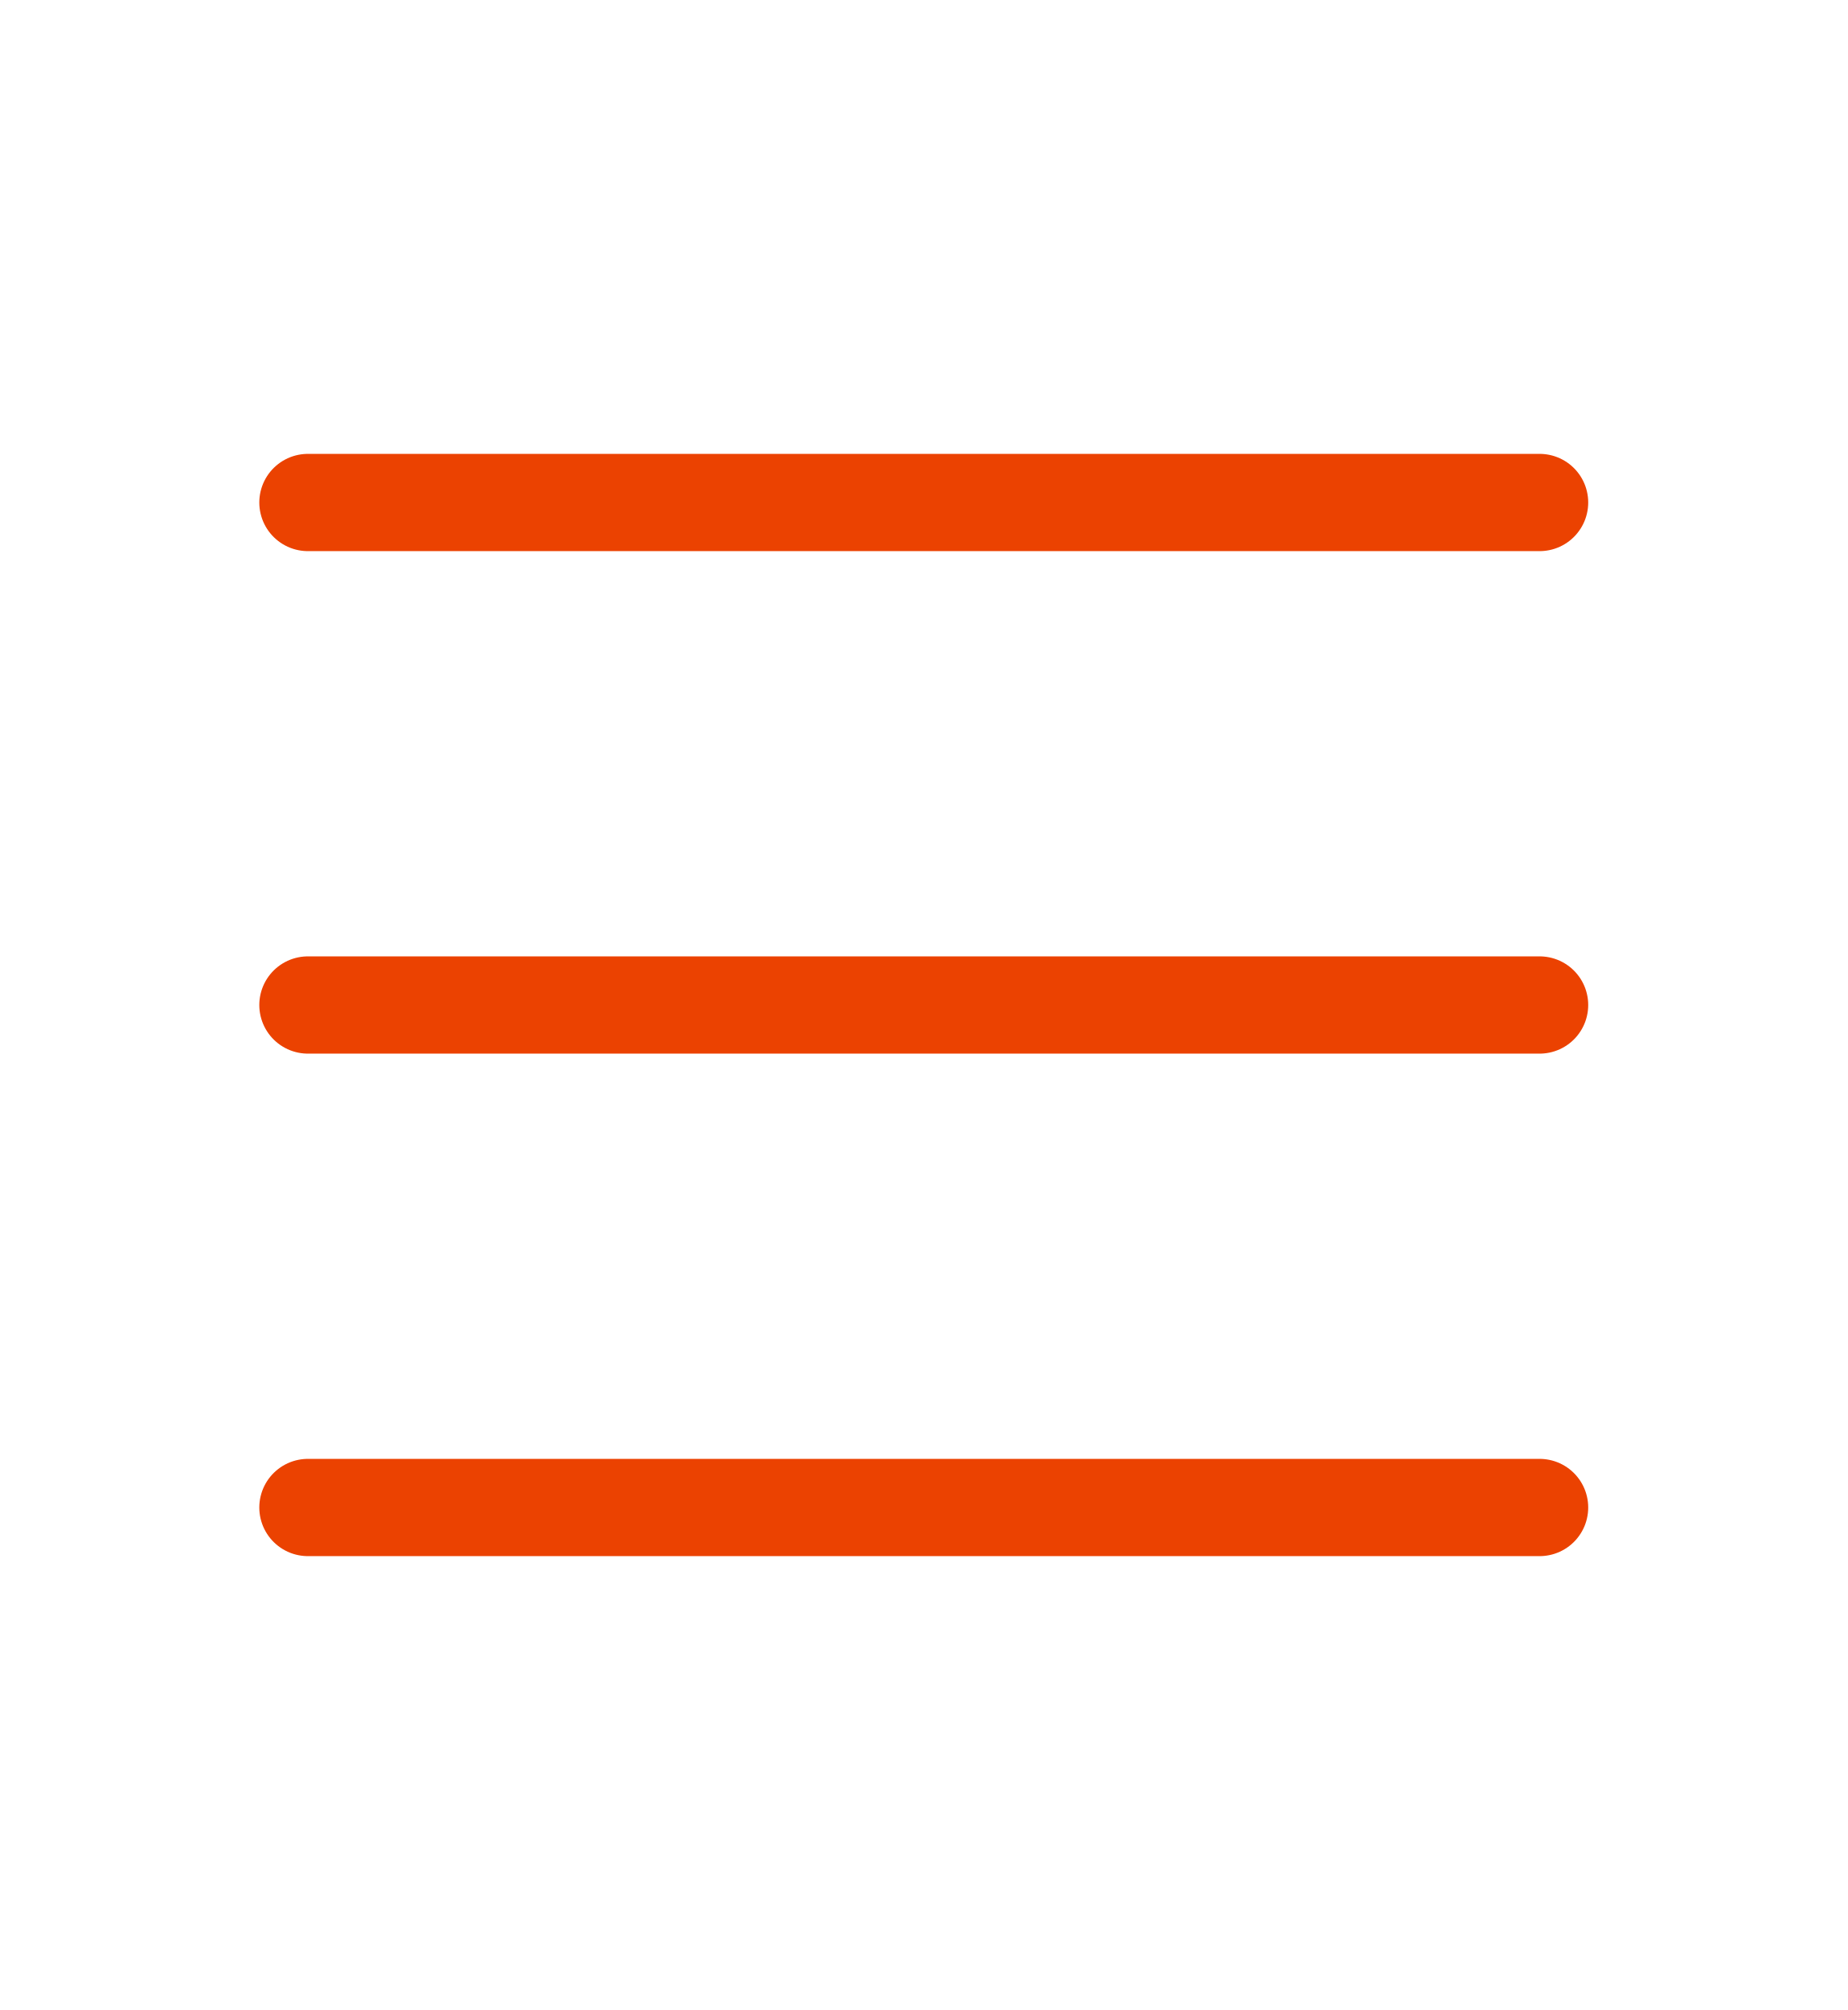
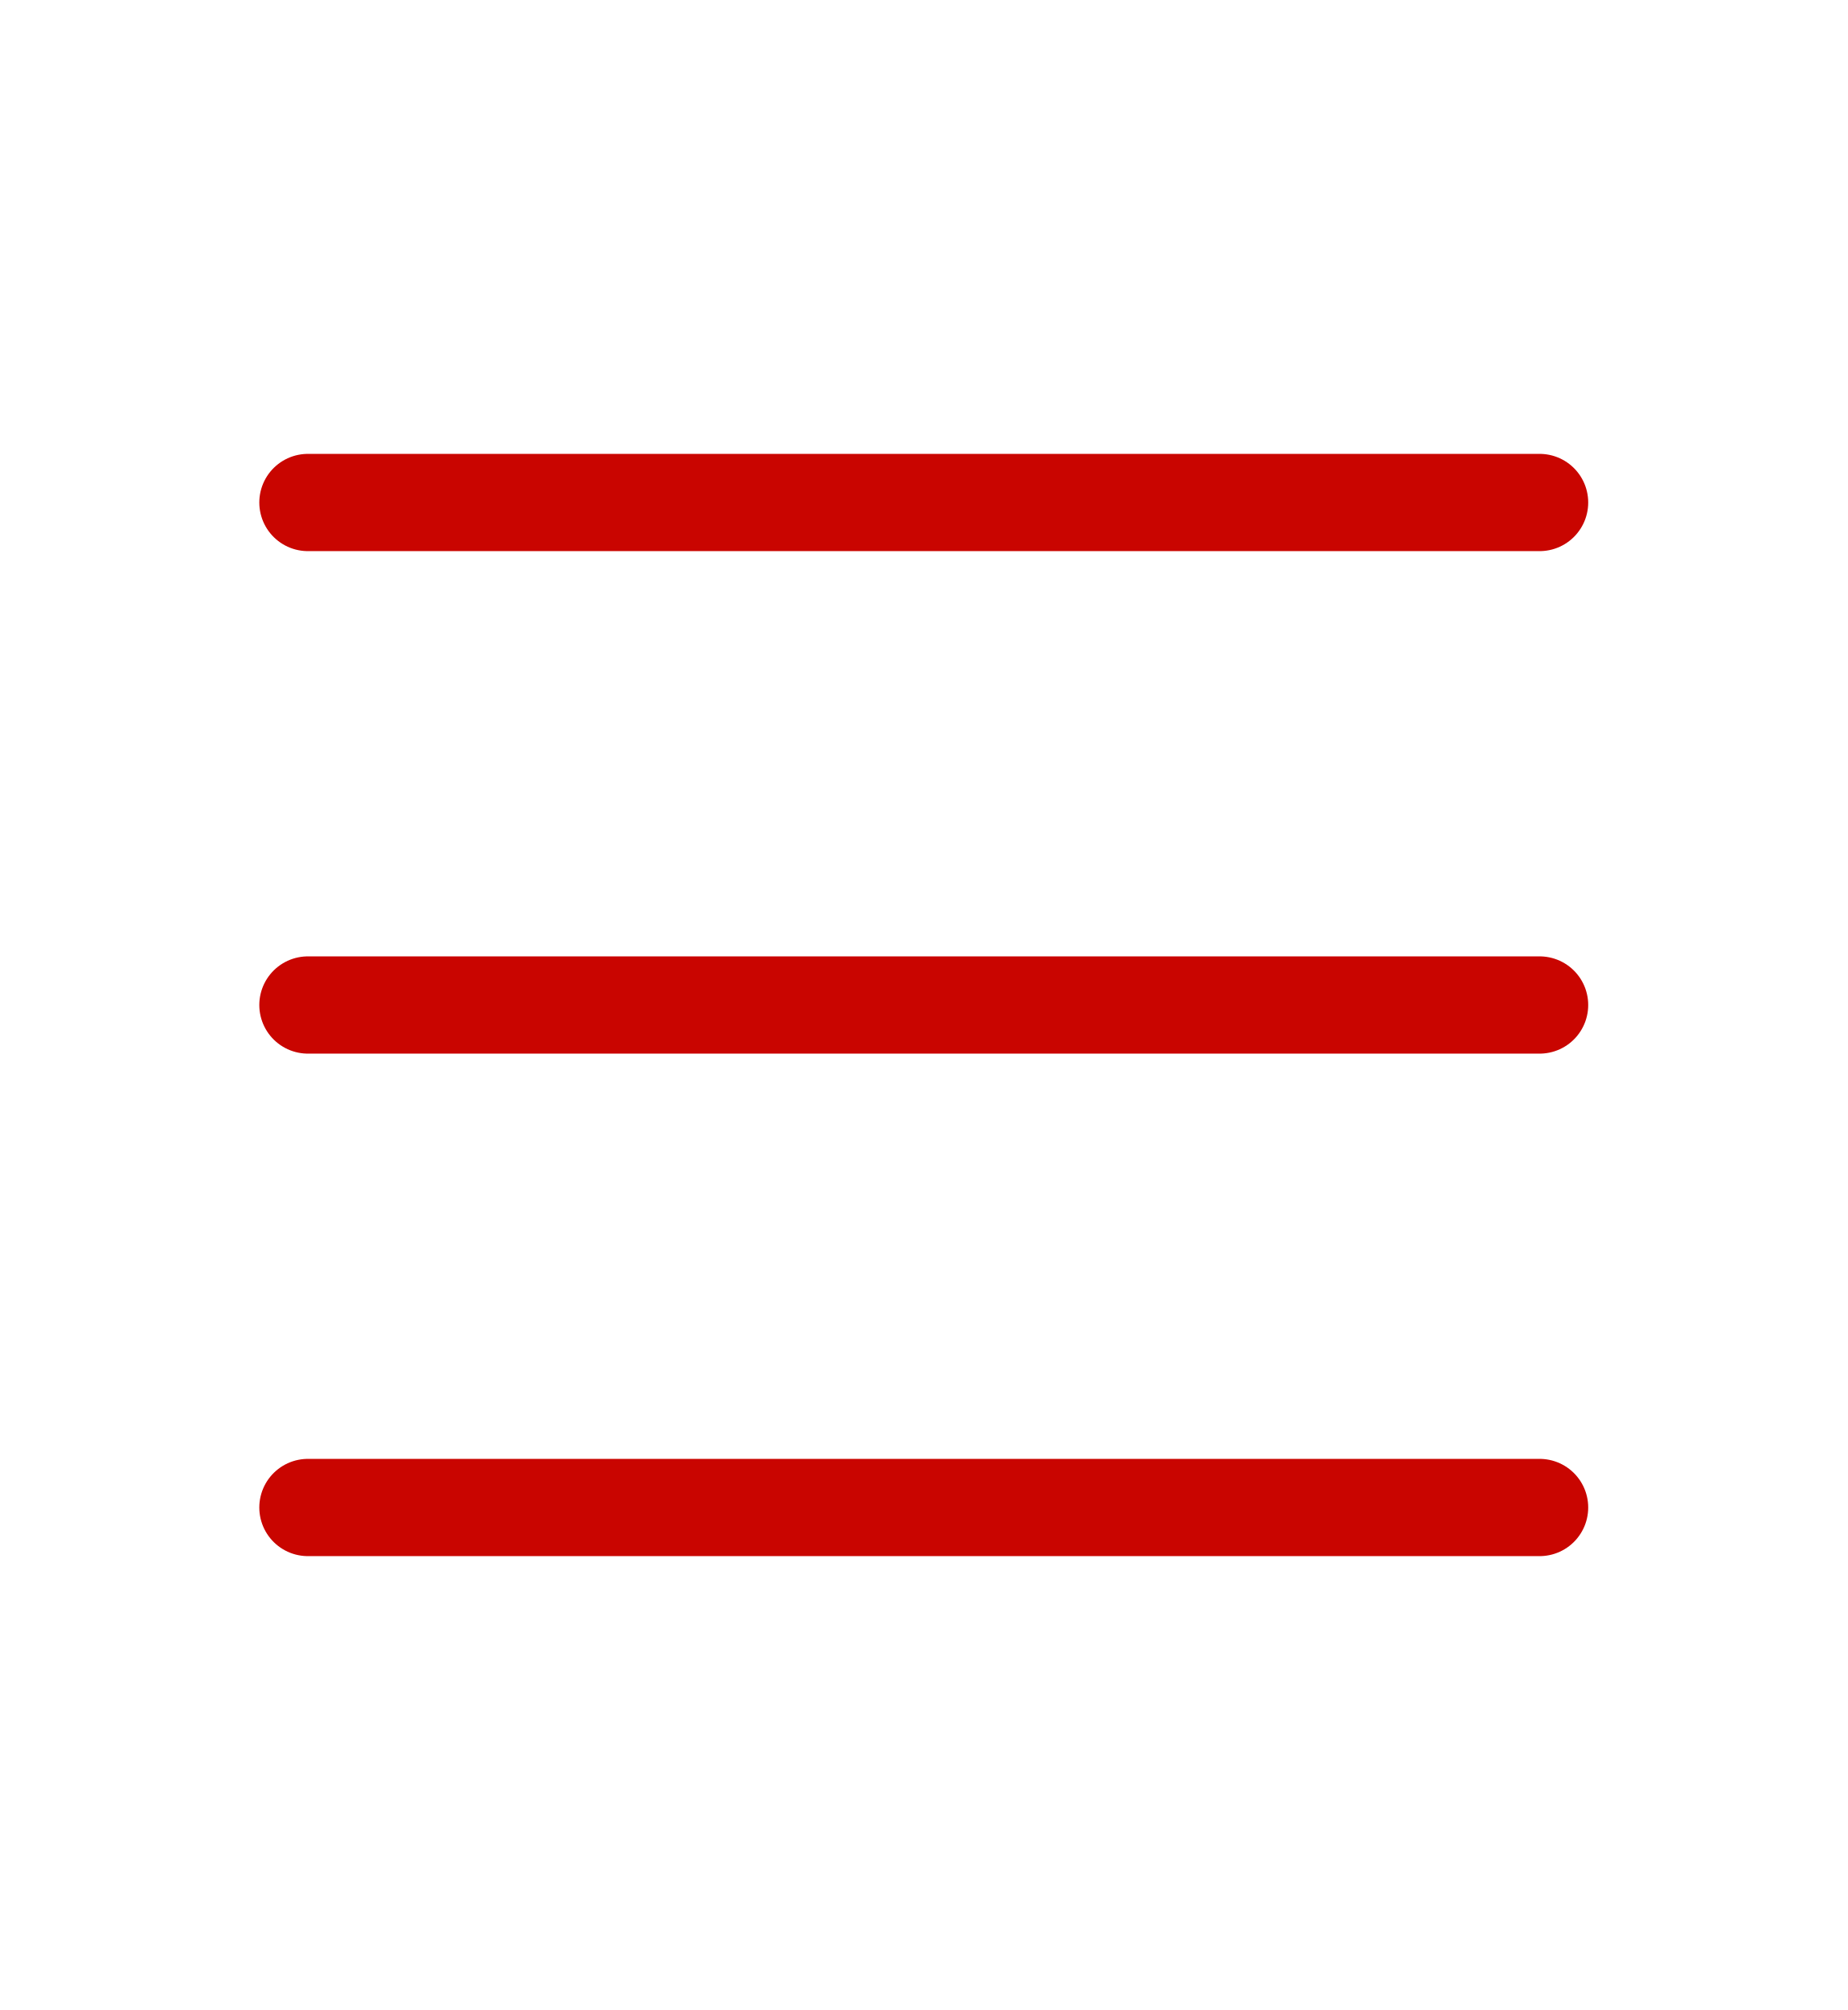
<svg xmlns="http://www.w3.org/2000/svg" width="57" height="62" viewBox="0 0 57 62" fill="none">
-   <path d="M9.5 46.5H47.5" stroke="#EB4201" stroke-width="3" stroke-linecap="round" />
-   <path d="M9.5 31H47.5" stroke="#EB4201" stroke-width="3" stroke-linecap="round" />
-   <path d="M9.5 15.5H47.5" stroke="#EB4201" stroke-width="3" stroke-linecap="round" />
+   <path d="M9.5 46.5H47.5" stroke="#c90500" stroke-width="3" stroke-linecap="round" />
+   <path d="M9.5 31H47.5" stroke="#c90500" stroke-width="3" stroke-linecap="round" />
+   <path d="M9.5 15.5H47.5" stroke="#c90500" stroke-width="3" stroke-linecap="round" />
</svg>
